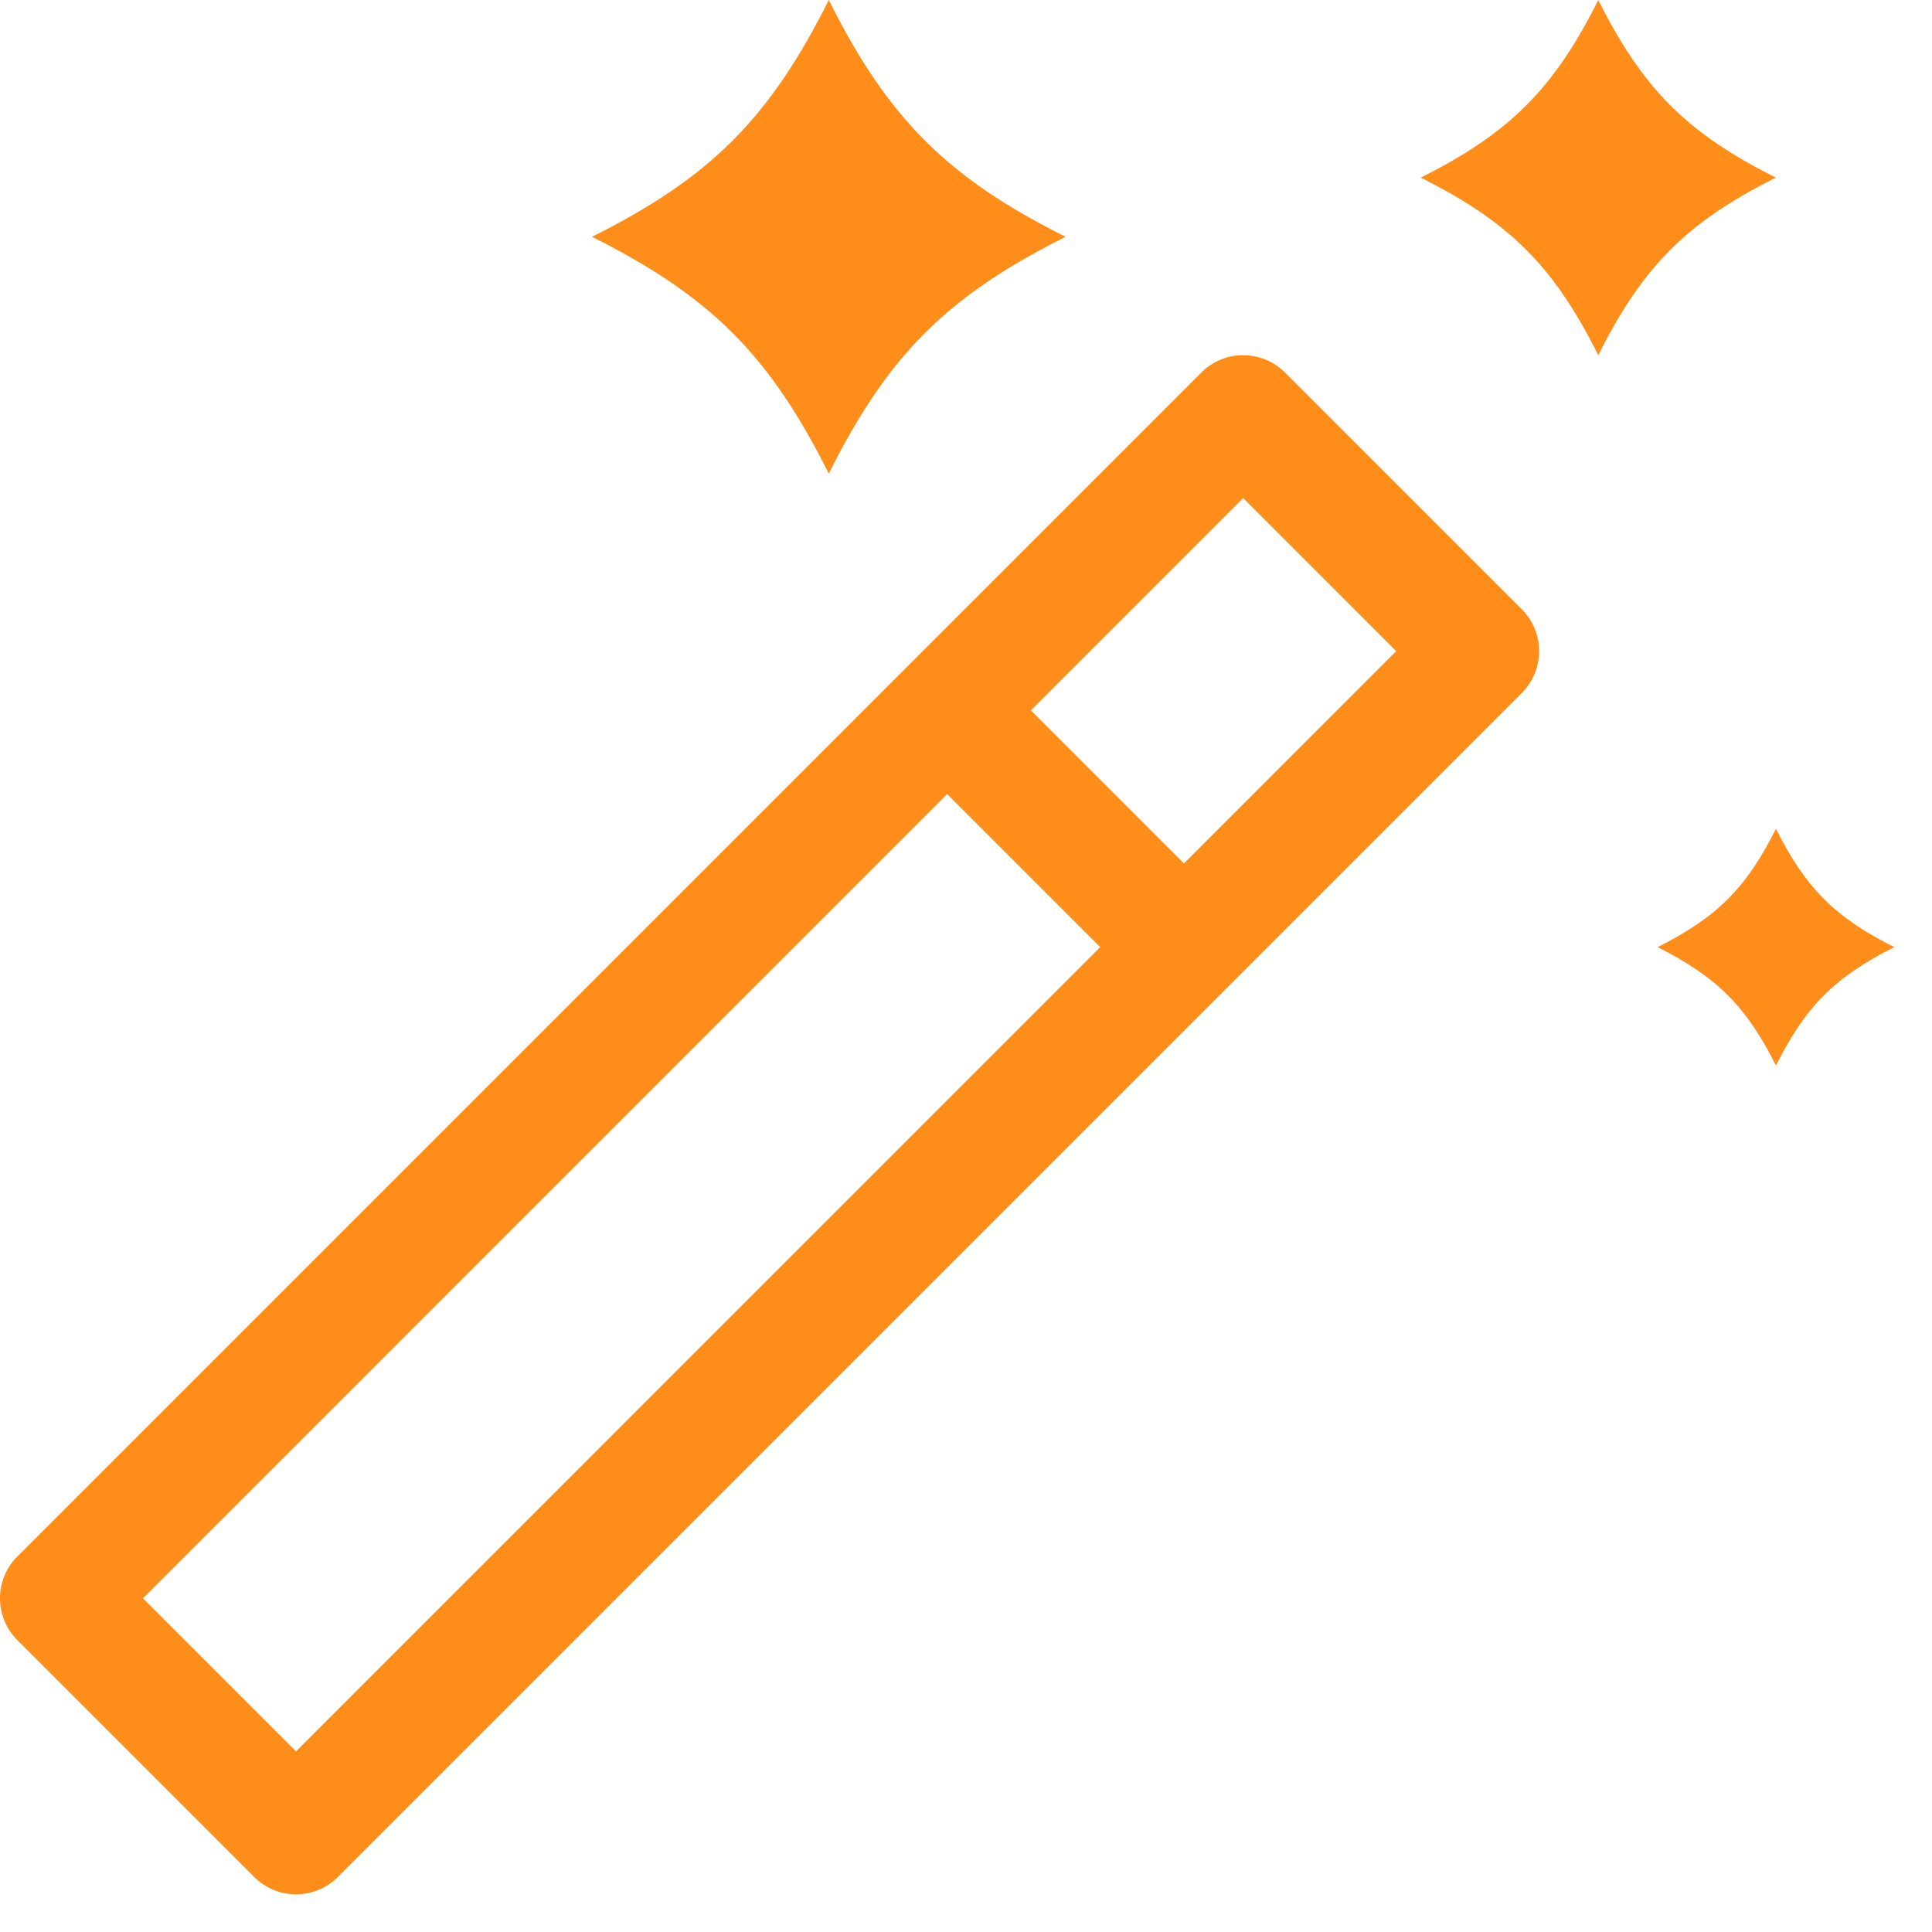
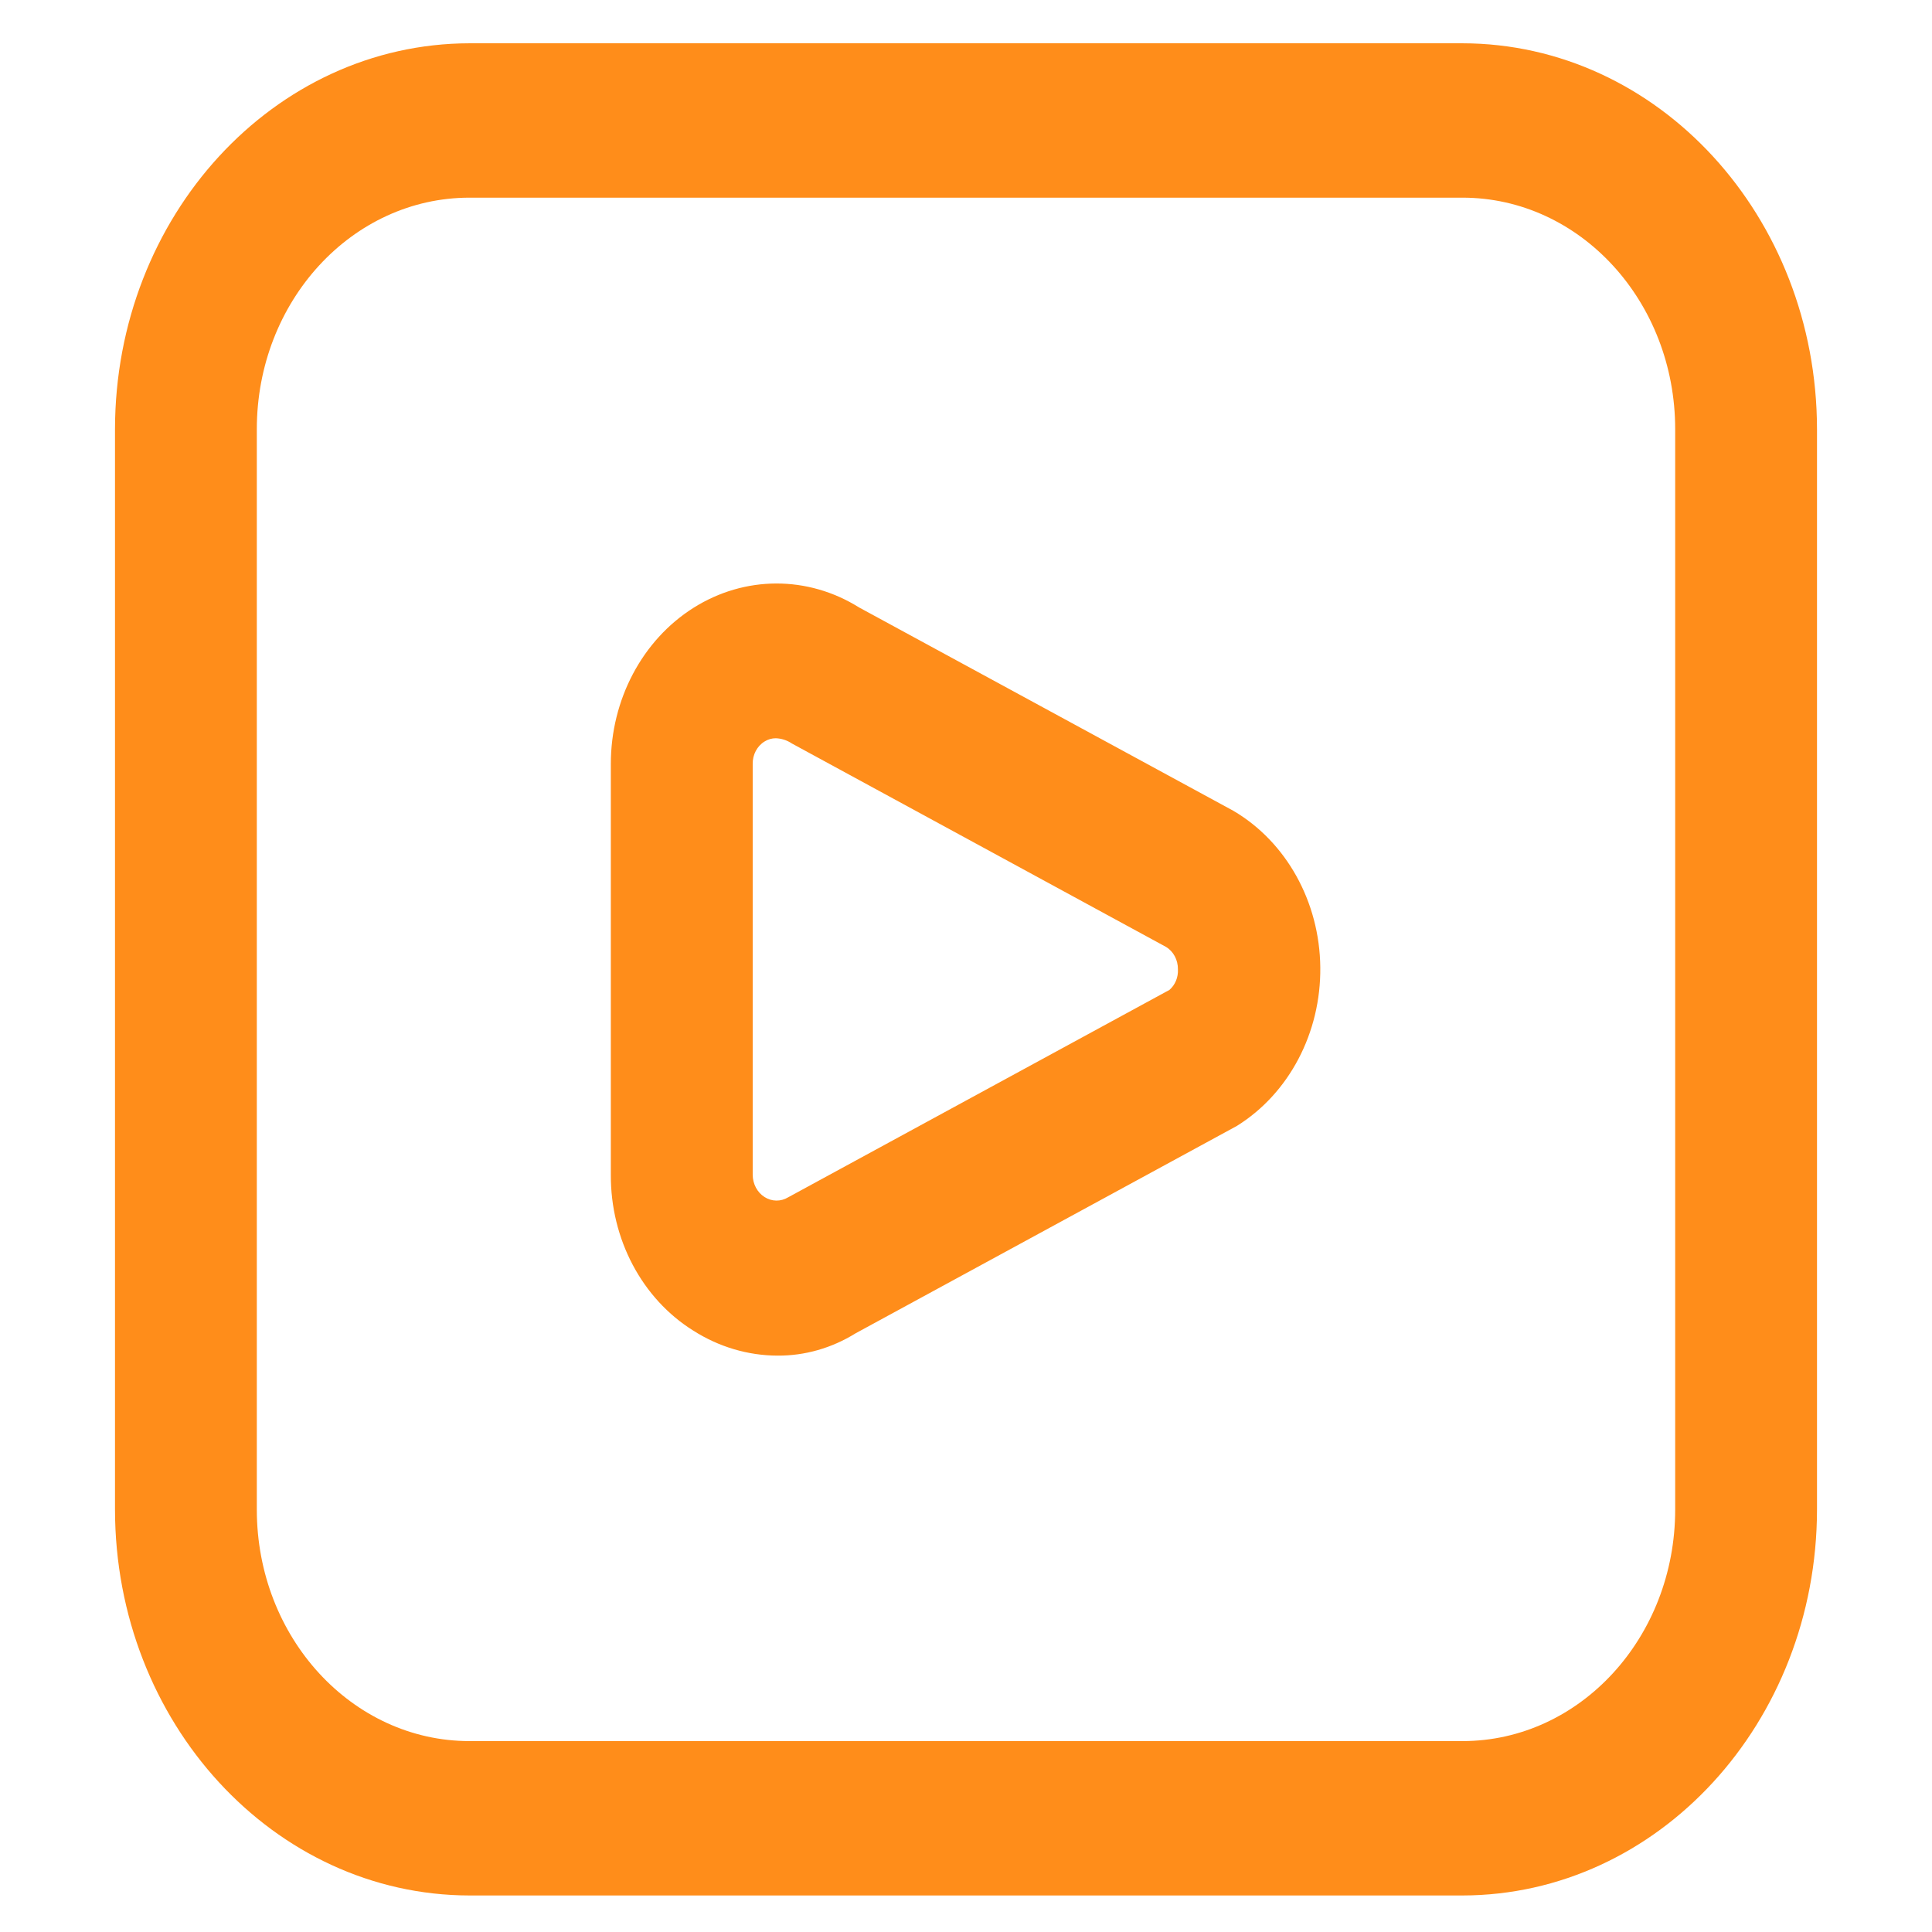
- <svg xmlns="http://www.w3.org/2000/svg" width="30" height="30" viewBox="0 0 30 30" fill="none">
-   <path fill-rule="evenodd" clip-rule="evenodd" d="M19.953 5.785C19.594 5.425 19.012 5.425 18.653 5.785L0.269 24.169C-0.09 24.528 -0.09 25.109 0.269 25.468L3.946 29.145C4.126 29.325 4.361 29.415 4.596 29.415C4.831 29.415 5.066 29.325 5.246 29.145L23.63 10.761C23.989 10.402 23.989 9.82 23.63 9.461L19.953 5.785ZM4.596 27.196L2.219 24.819L14.707 12.33L17.084 14.707C17.084 14.707 4.596 27.196 4.596 27.196ZM16.007 11.03L18.384 13.408L21.68 10.111L19.303 7.734L16.007 11.03Z" fill="#FF8D1A" />
-   <path d="M12.869 7.354C13.788 5.515 14.708 4.596 16.546 3.677C14.708 2.758 13.788 1.838 12.869 0C11.95 1.838 11.031 2.758 9.192 3.677C11.031 4.596 11.95 5.515 12.869 7.354Z" fill="#FF8D1A" />
-   <path d="M27.577 12.869C27.117 13.788 26.657 14.248 25.738 14.707C26.657 15.167 27.117 15.627 27.577 16.546C28.036 15.626 28.496 15.167 29.415 14.707C28.496 14.248 28.036 13.788 27.577 12.869Z" fill="#FF8D1A" />
-   <path d="M27.576 2.758C26.197 2.068 25.508 1.379 24.818 0C24.129 1.379 23.439 2.068 22.061 2.758C23.439 3.447 24.129 4.136 24.818 5.515C25.508 4.136 26.197 3.447 27.576 2.758Z" fill="#FF8D1A" />
+ <svg xmlns="http://www.w3.org/2000/svg" width="30" height="30" viewBox="0 0 37 42" fill="none">
+   <path fill-rule="evenodd" clip-rule="evenodd" d="M7.708 41.206H29.292C33.547 41.2 36.995 37.448 37 32.817V9.33C36.995 4.699 33.547 0.947 29.292 0.941H7.708C3.453 0.947 0.005 4.699 0 9.33V32.817C0.005 37.448 3.453 41.2 7.708 41.206ZM3.083 9.33C3.083 6.55 5.154 4.297 7.708 4.297H29.292C31.846 4.297 33.917 6.55 33.917 9.33V32.817C33.917 35.597 31.846 37.85 29.292 37.85H7.708C5.154 37.85 3.083 35.597 3.083 32.817V9.33ZM14.402 29.47C13.76 29.468 13.129 29.281 12.574 28.928C11.457 28.233 10.772 26.937 10.779 25.538V16.609C10.778 15.21 11.463 13.916 12.575 13.214C13.688 12.512 15.06 12.508 16.175 13.205L24.312 17.626C25.463 18.302 26.187 19.604 26.202 21.027C26.218 22.451 25.523 23.771 24.388 24.477L16.1 28.985C15.583 29.306 14.997 29.474 14.402 29.47ZM14.122 16.119C14.195 16.073 14.279 16.049 14.364 16.049C14.488 16.053 14.609 16.092 14.715 16.163L22.846 20.584C23.01 20.681 23.11 20.87 23.107 21.073C23.116 21.246 23.047 21.413 22.922 21.52L14.633 26.029C14.473 26.126 14.278 26.123 14.12 26.022C13.961 25.922 13.864 25.737 13.863 25.538V16.609C13.859 16.406 13.959 16.218 14.122 16.119Z" fill="#FF8D1A" />
</svg>
